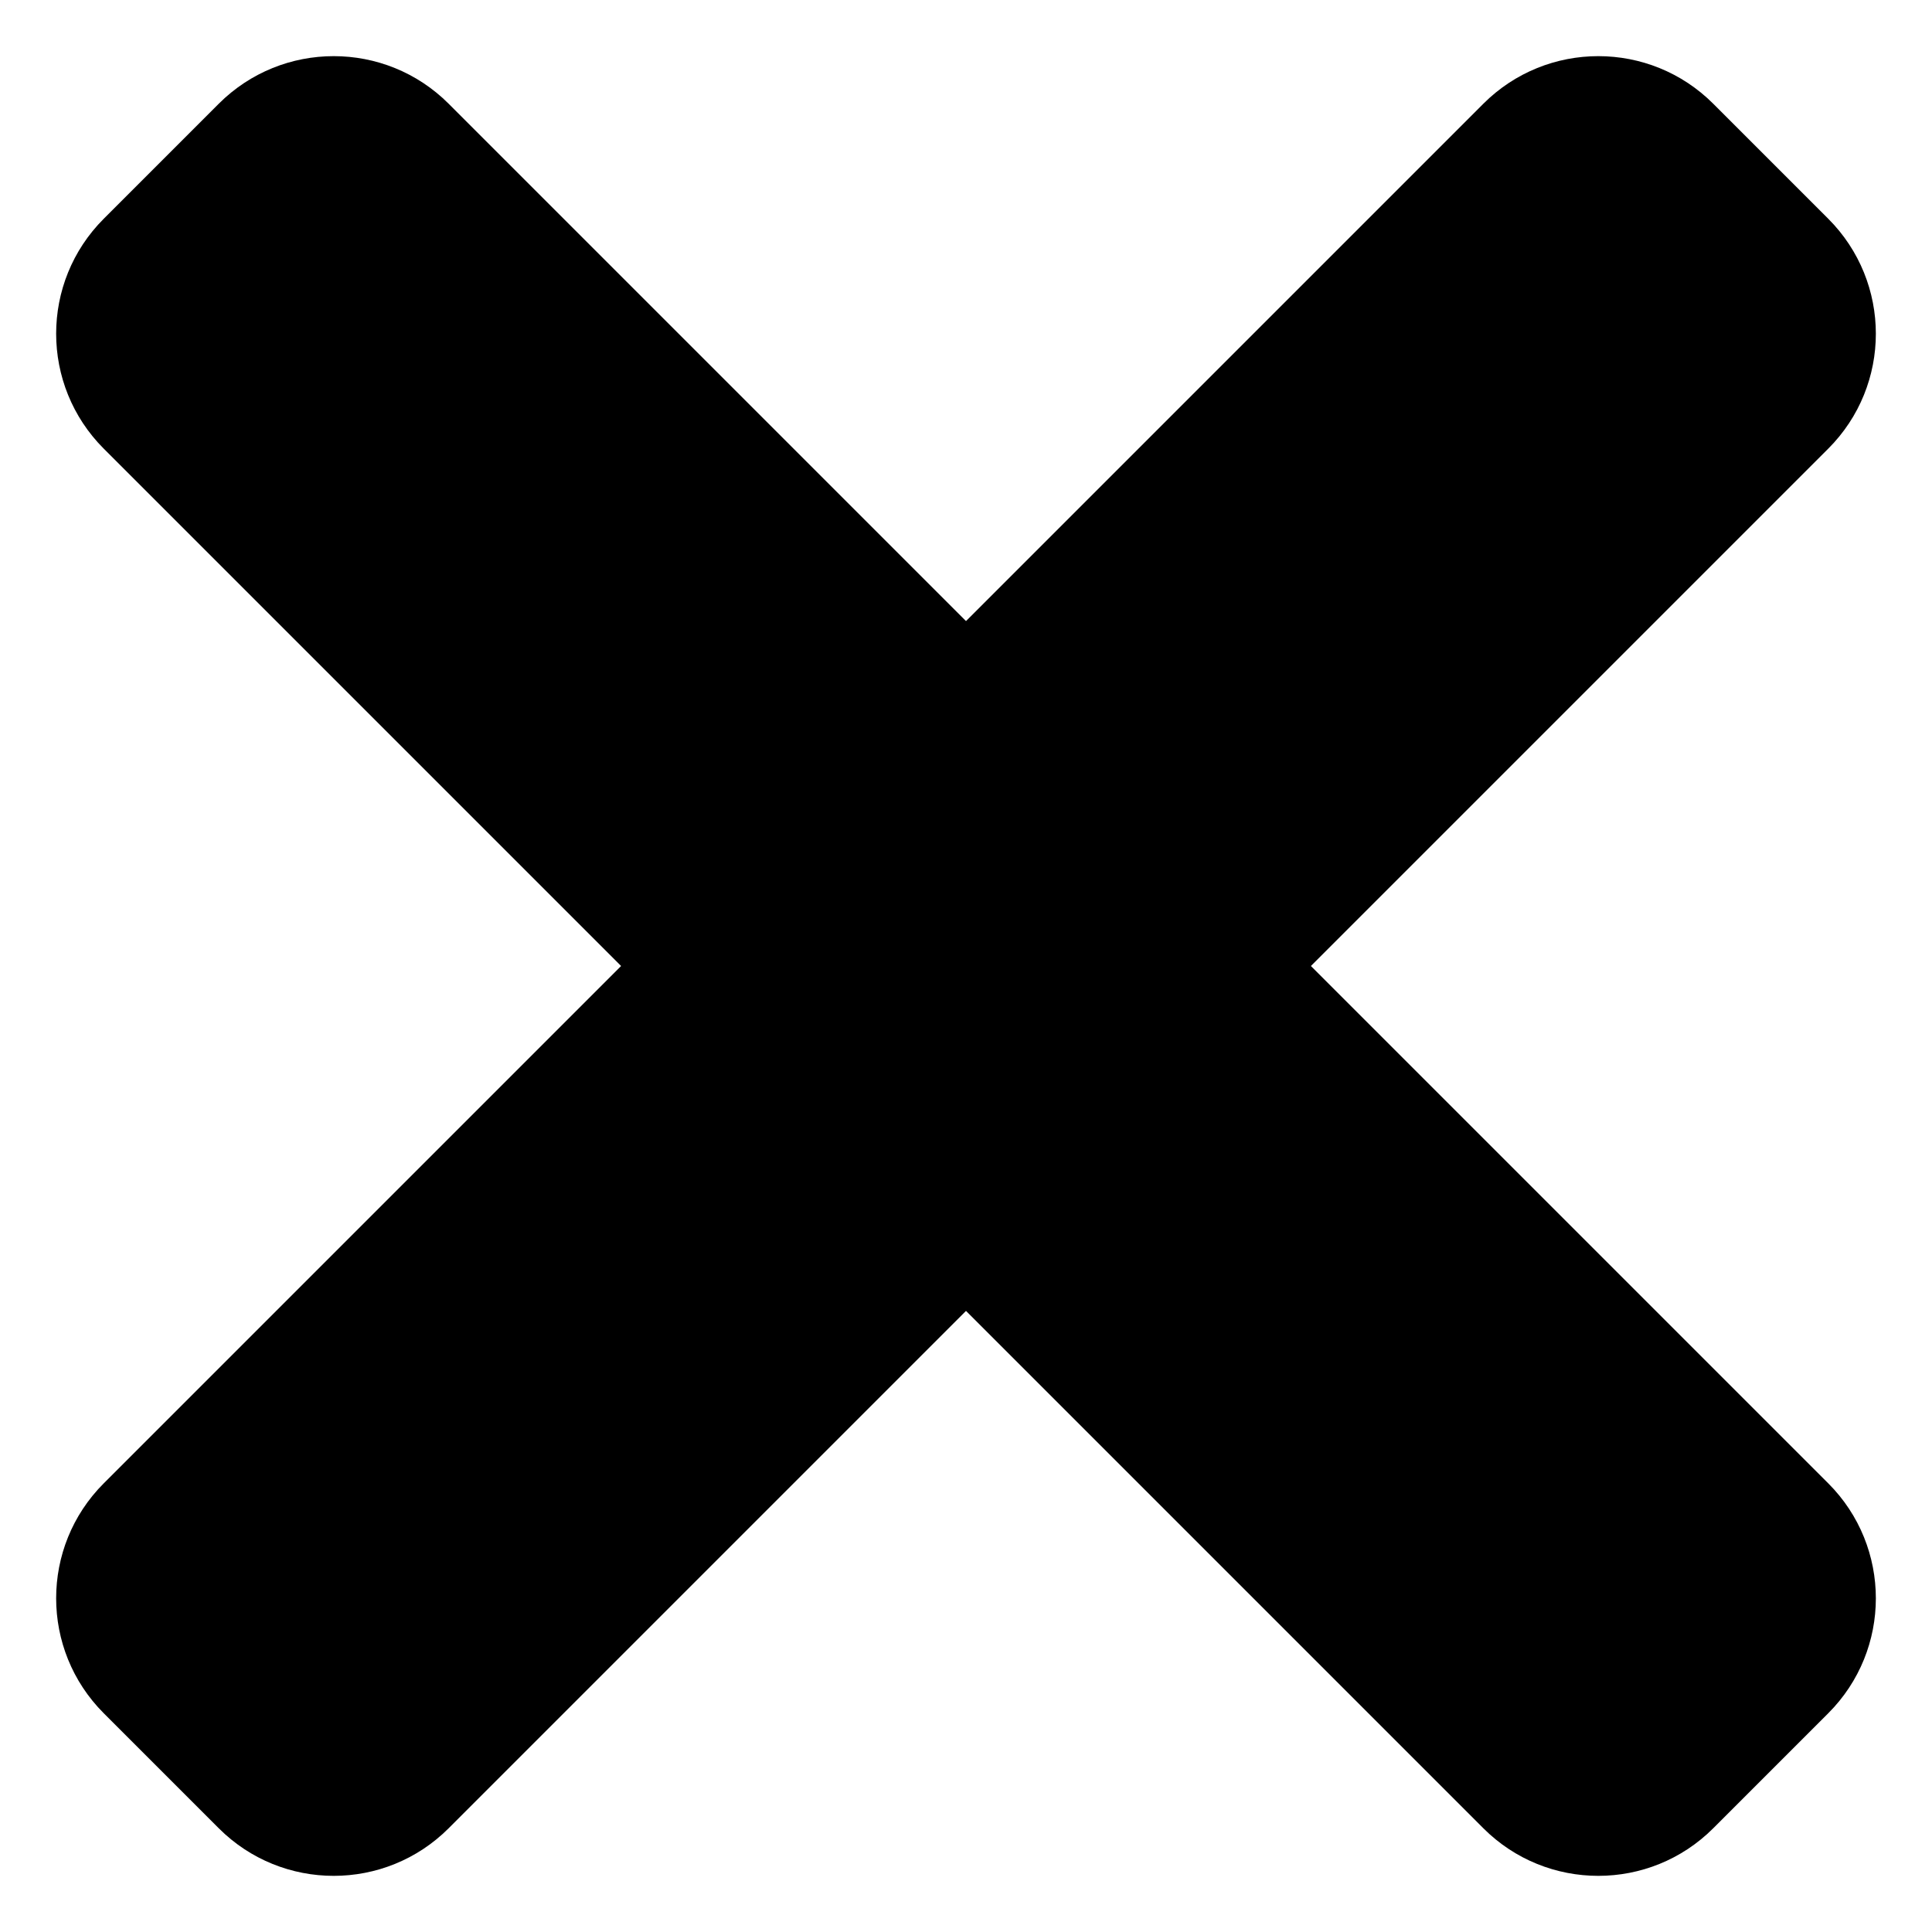
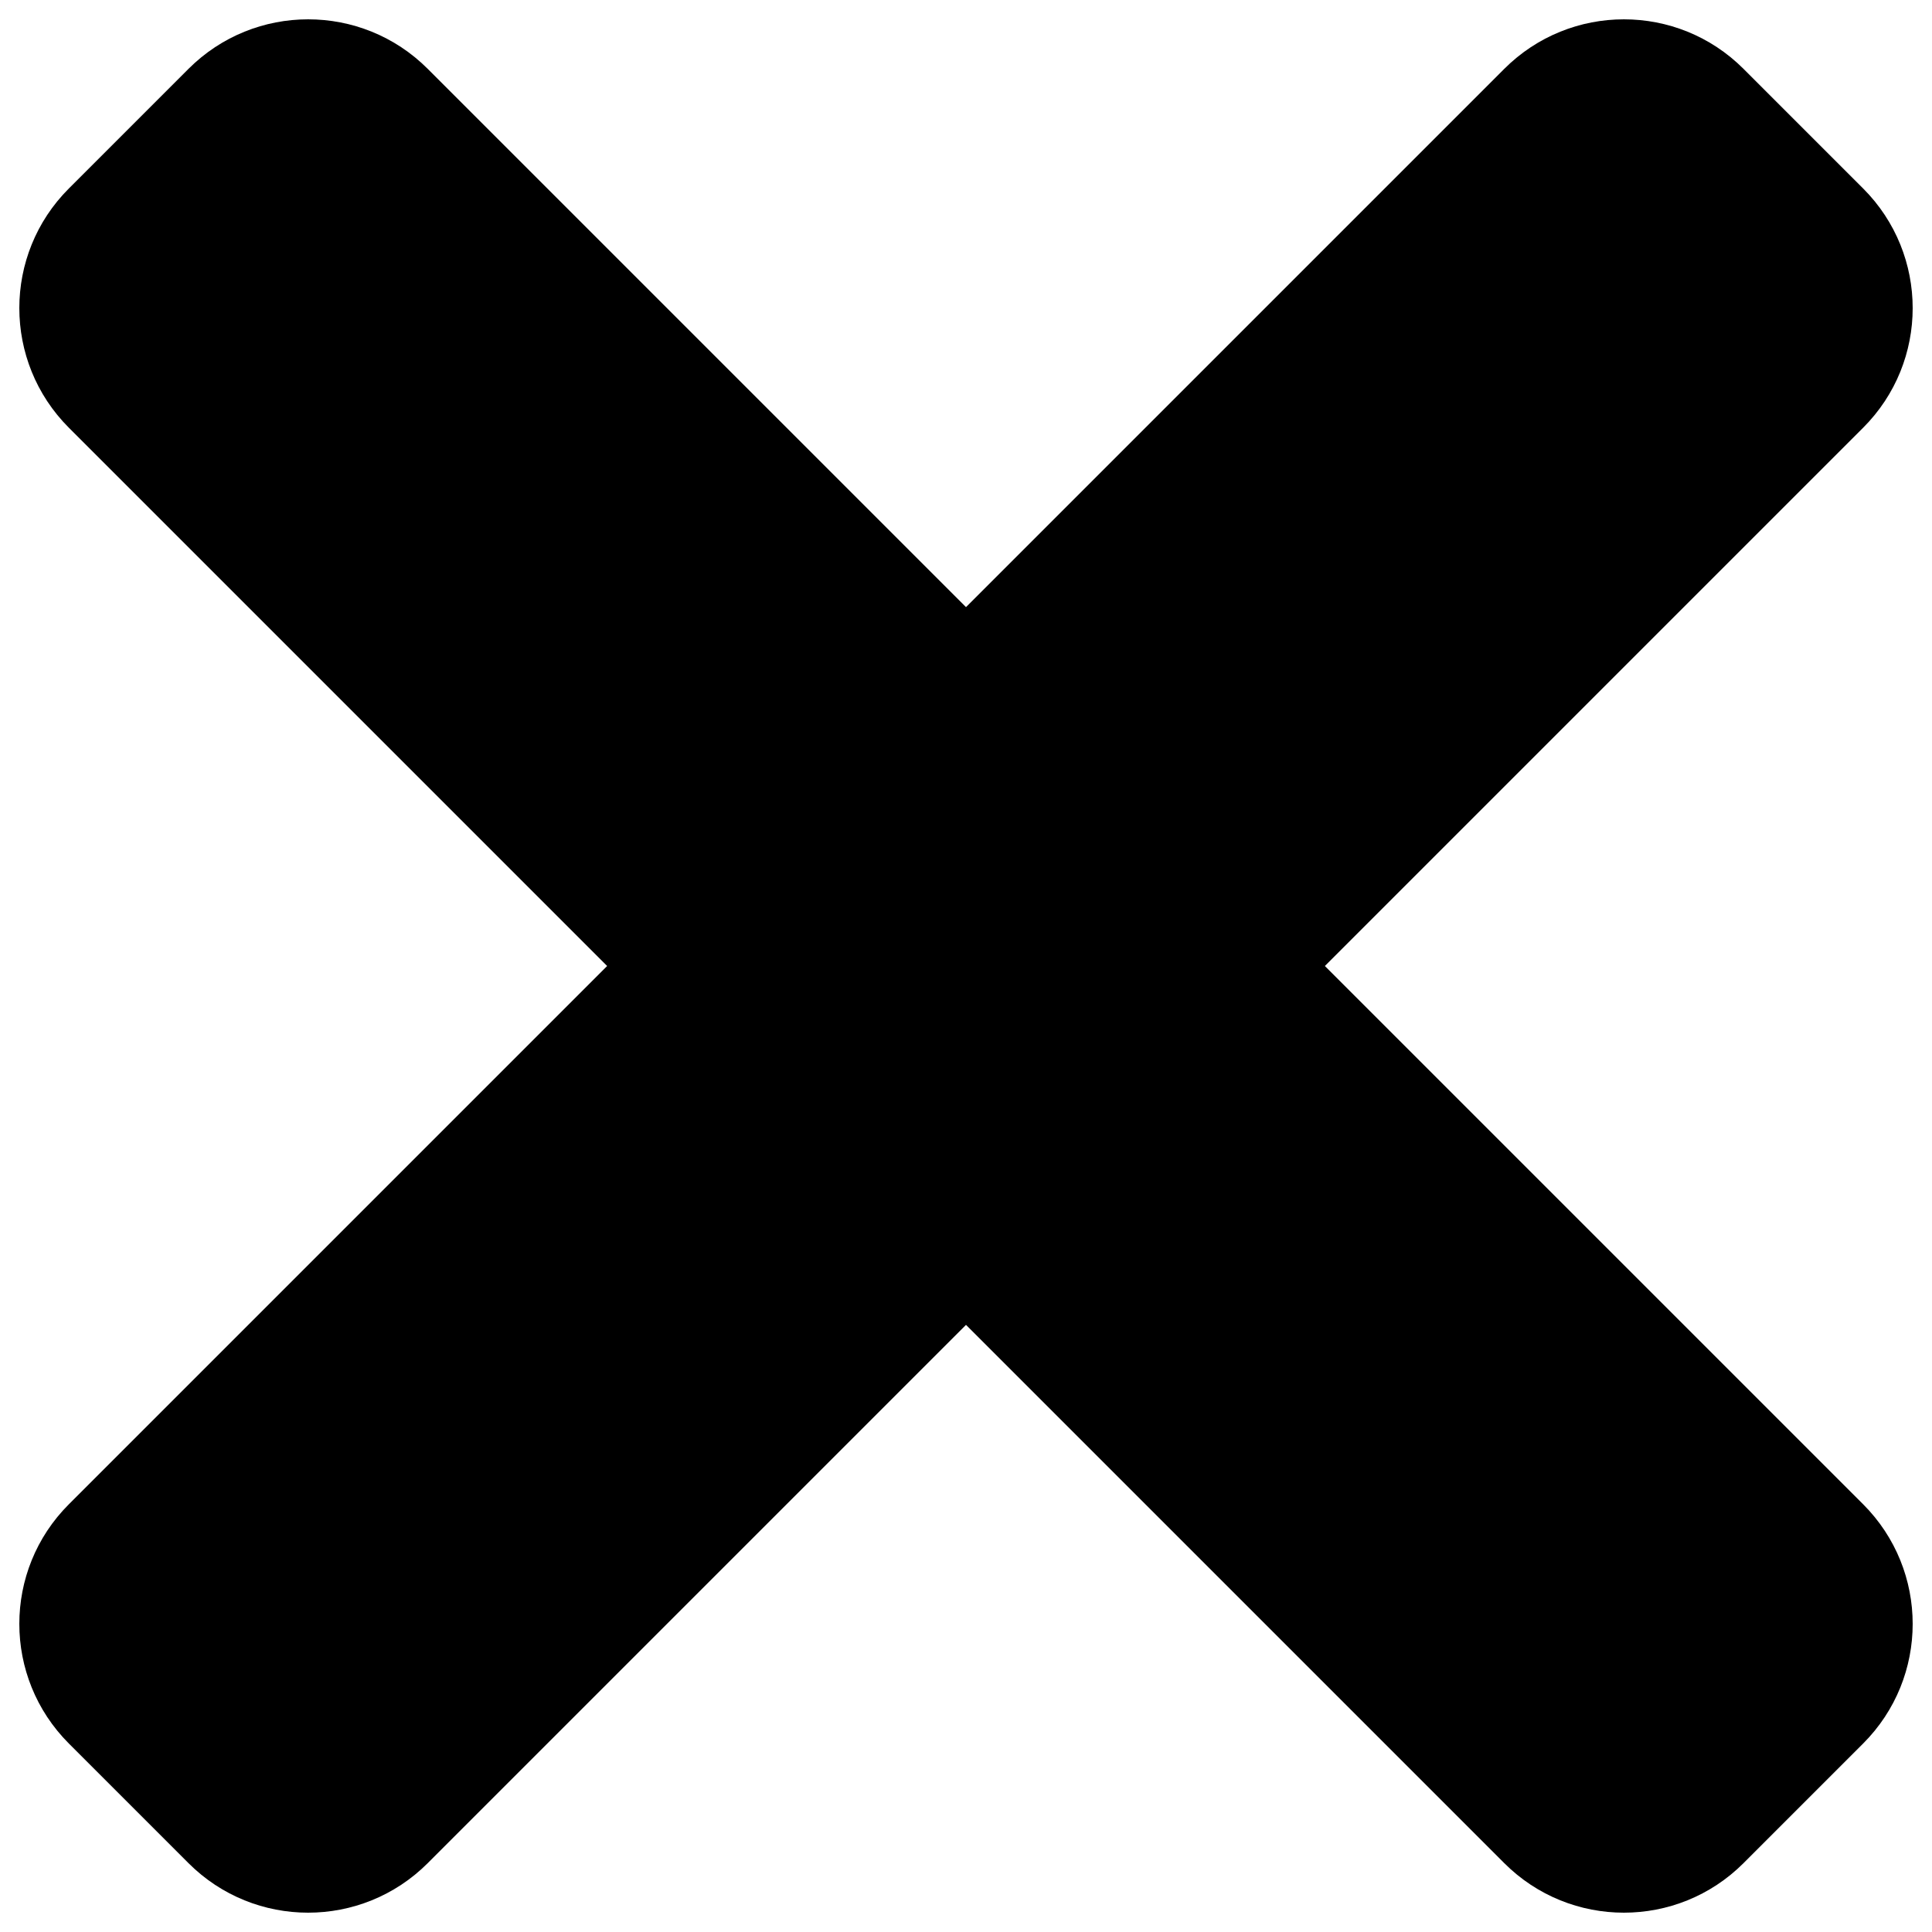
- <svg xmlns="http://www.w3.org/2000/svg" aria-hidden="true" focusable="false" data-prefix="fas" data-icon="times" class="svg-inline--fa fa-times fa-w-11" role="img" viewBox="0 0 512 512" version="1.1" id="svg4" width="512" height="512">
+ <svg xmlns="http://www.w3.org/2000/svg" aria-hidden="true" focusable="false" data-prefix="fas" data-icon="times" class="svg-inline--fa fa-times fa-w-11" role="img" viewBox="0 0 500 500" version="1.1" id="svg4" width="500" height="500">
  <defs id="defs8" />
-   <path d="M 347.406,256 484.502,118.904 c 16.824,-16.824 16.824,-44.1 0,-60.938 L 454.034,27.498 c -16.824,-16.824 -44.1,-16.824 -60.938,0 L 256,164.594 118.904,27.498 c -16.824,-16.824 -44.1,-16.824 -60.938,0 L 27.498,57.967 c -16.824,16.824 -16.824,44.1 0,60.938 L 164.594,256 27.498,393.096 c -16.824,16.824 -16.824,44.1 0,60.938 l 30.469,30.469 c 16.824,16.824 44.114,16.824 60.938,0 L 256,347.406 393.096,484.502 c 16.824,16.824 44.114,16.824 60.938,0 l 30.469,-30.469 c 16.824,-16.824 16.824,-44.1 0,-60.938 z" id="path2" style="fill:currentColor;stroke-width:1.37" />
+   <path d="M 342.877,250 482.179,110.698 c 17.094,-17.094 17.094,-44.81 0,-61.918 L 451.22,17.821 c -17.094,-17.094 -44.81,-17.094 -61.918,0 L 250,157.123 110.698,17.821 c -17.094,-17.094 -44.81,-17.094 -61.918,0 L 17.821,48.78 c -17.094,17.094 -17.094,44.81 0,61.918 L 157.123,250 17.821,389.302 c -17.094,17.094 -17.094,44.81 0,61.918 l 30.959,30.959 c 17.094,17.094 44.824,17.094 61.918,0 L 250,342.877 389.302,482.179 c 17.094,17.094 44.824,17.094 61.918,0 l 30.959,-30.959 c 17.094,-17.094 17.094,-44.81 0,-61.918 z" id="path2" style="fill:currentColor;stroke-width:1.426" />
</svg>
